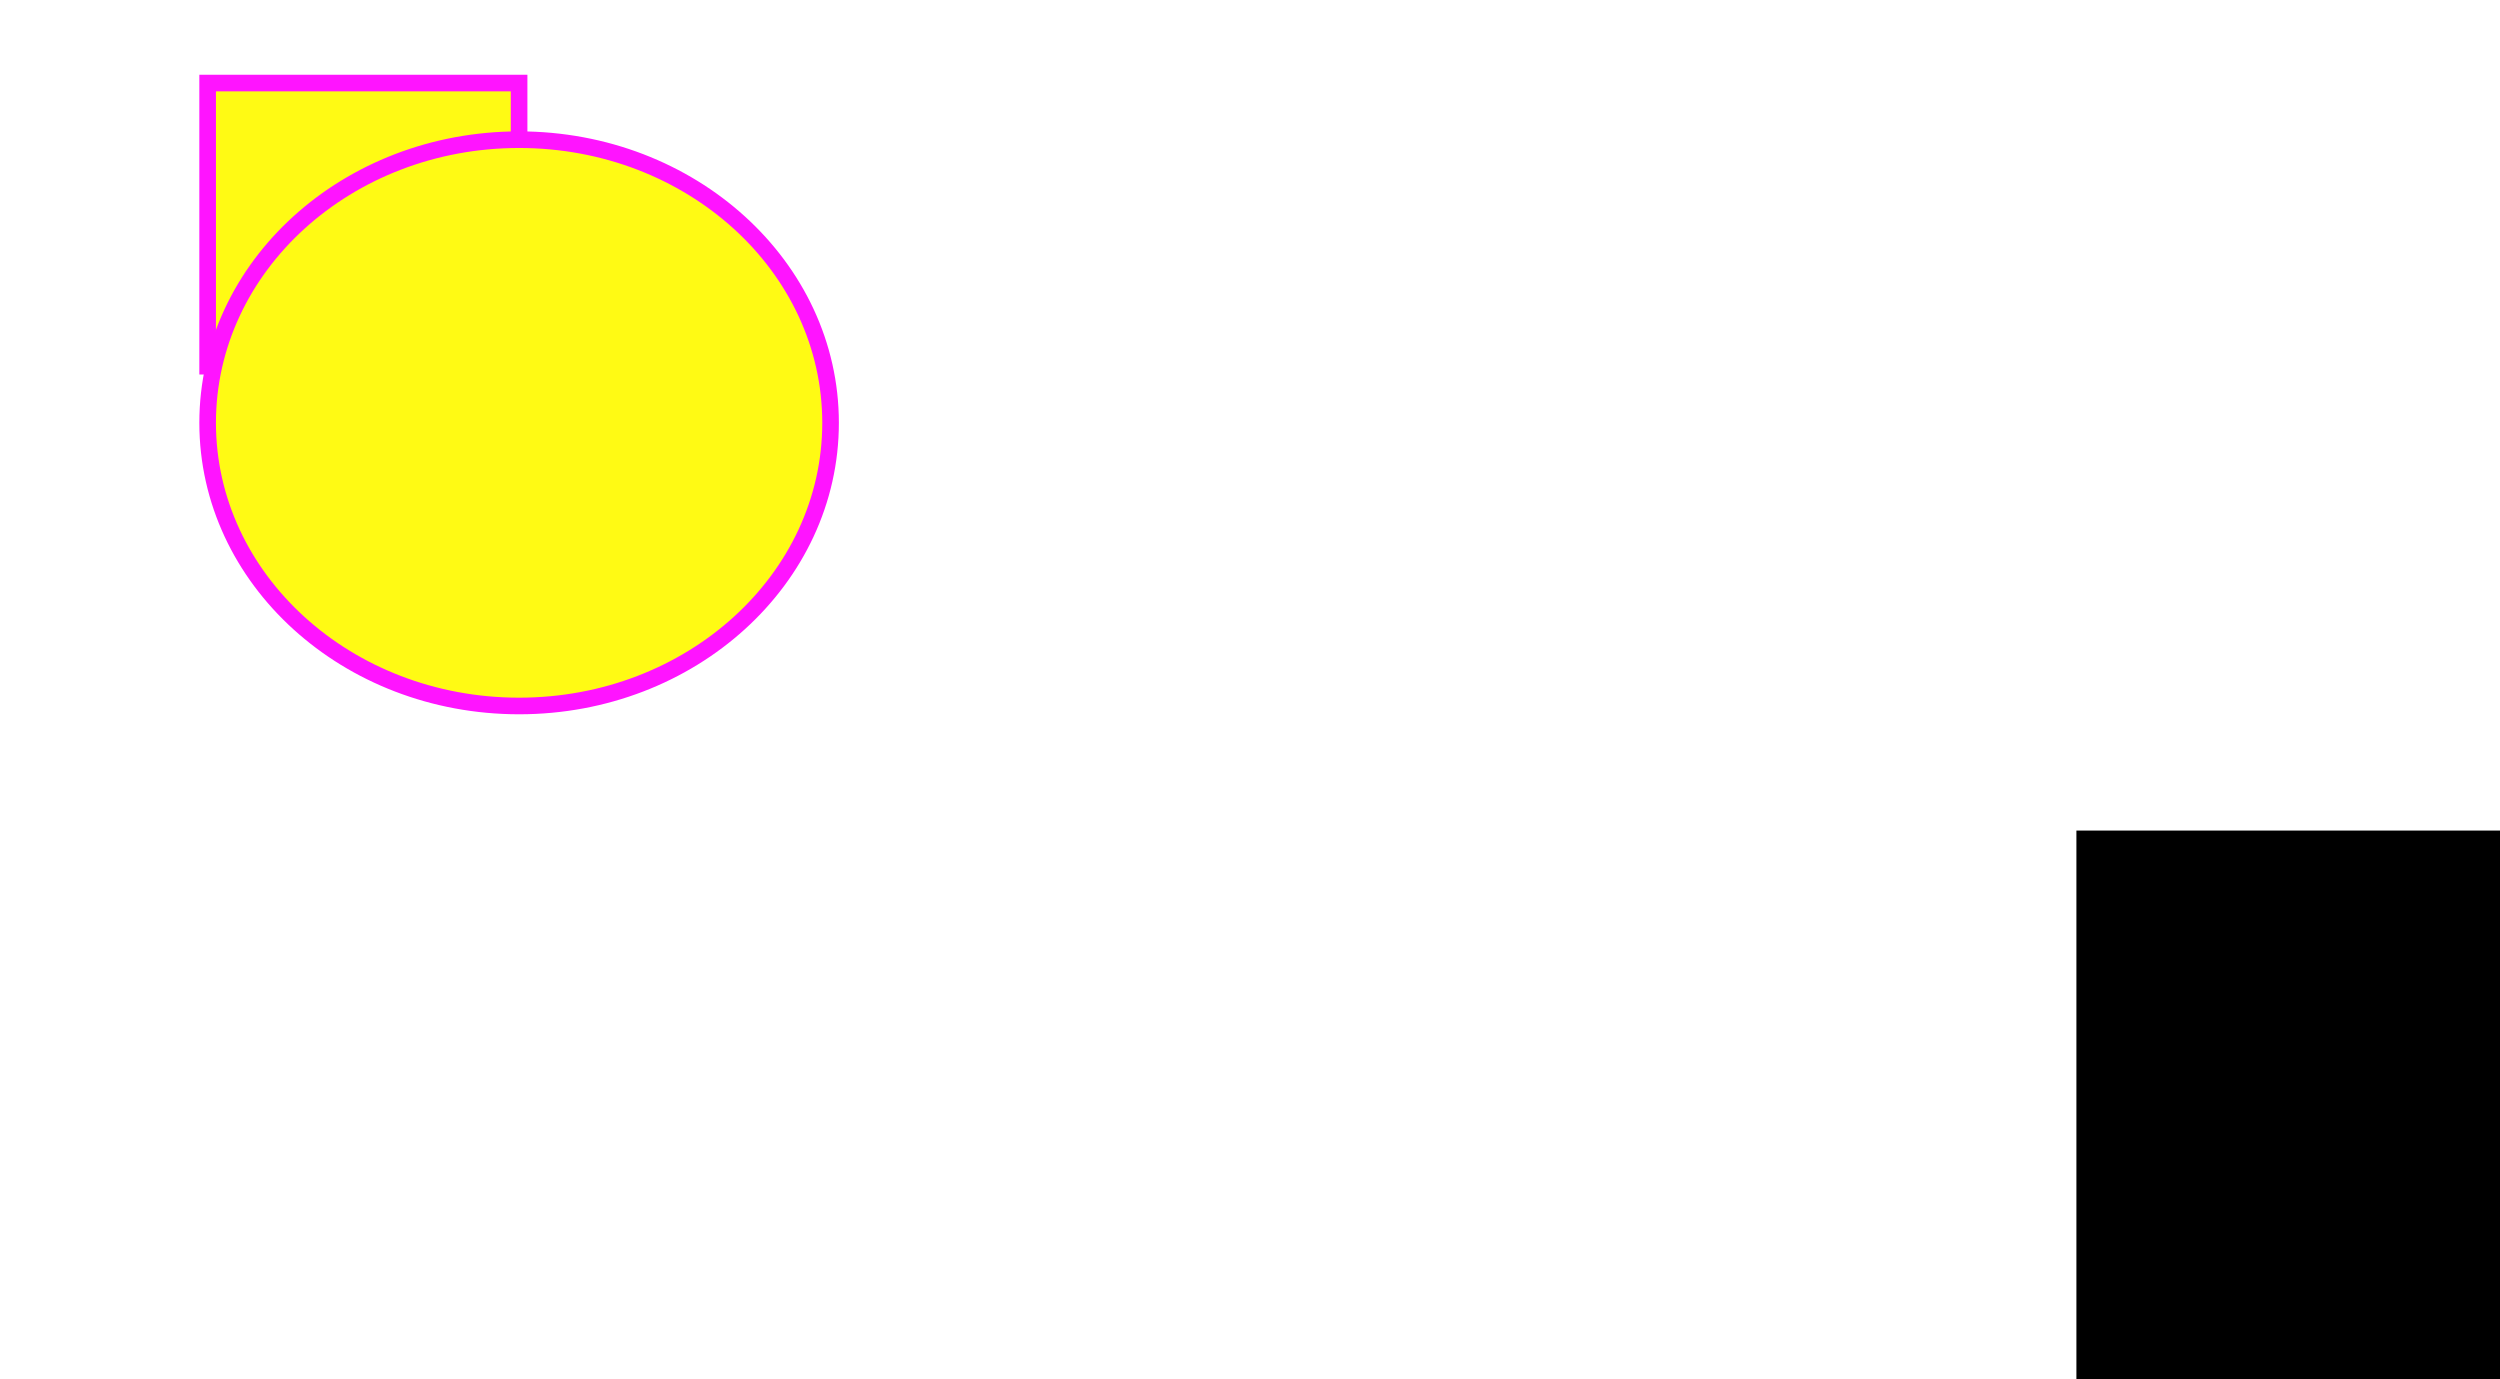
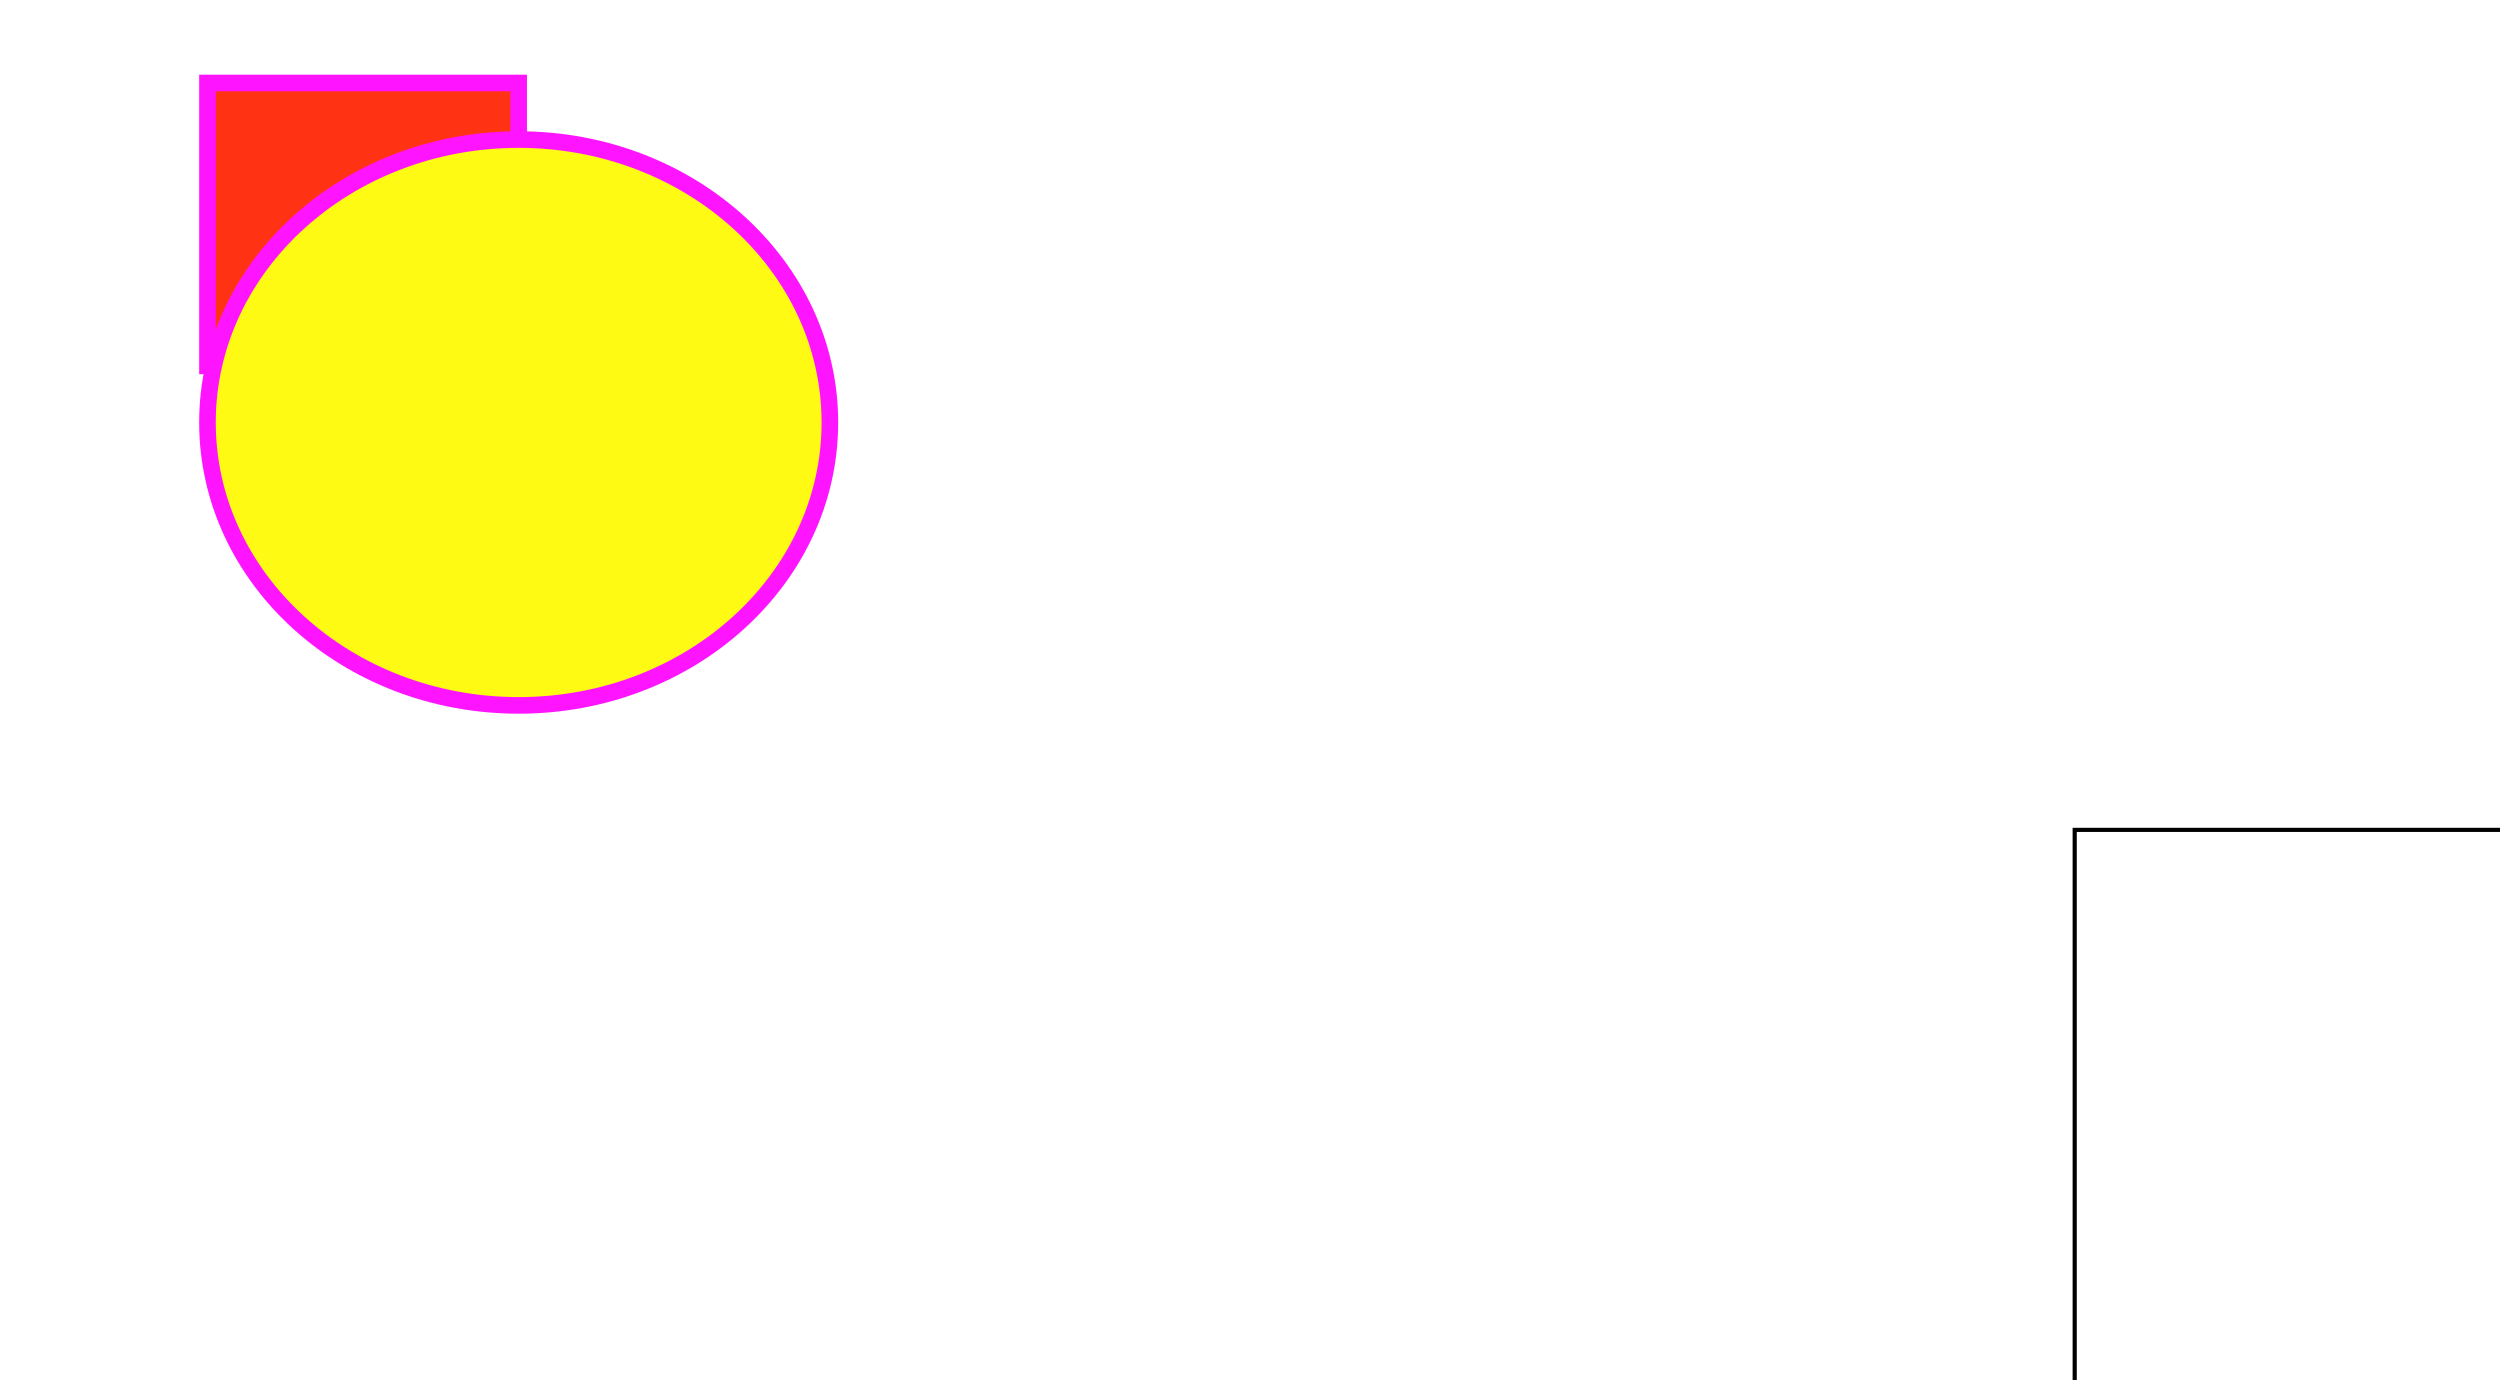
<svg xmlns="http://www.w3.org/2000/svg" version="1.1" width="100%" height="100%">
-   <g fill="rgba(255,250,20,1.0)" stroke="rgba(255,20,255,1.0)" stroke-width="4">
-     <rect x="50.0" y="20.0" width="75.0" height="68.182" />
-     <ellipse cx="125.0" cy="101.818" rx="75.0" ry="68.182" />
+   <g stroke="rgba(255,20,255,1.0)" stroke-width="4">
+     <rect x="50.0" y="20.0" width="75.0" height="68.182" fill="rgba(255,50,20,1.0)" />
+     <ellipse cx="125.0" cy="101.818" rx="75.0" ry="68.182" fill="rgba(255,250,20,1.0)" />
  </g>
-   <rect x="500.0" y="200.0" width="150.0" height="150.0" />
+   <rect x="500.0" y="200.0" width="150.0" height="150.0" fill="rgba(255,255,255,1.0)" stroke="rgba(0,0,0,1.0)" stroke-width="1" />
</svg>
